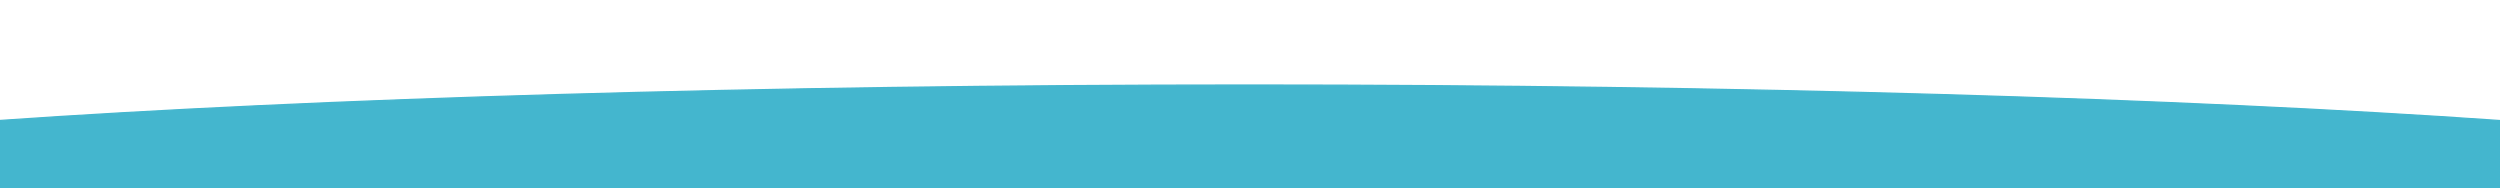
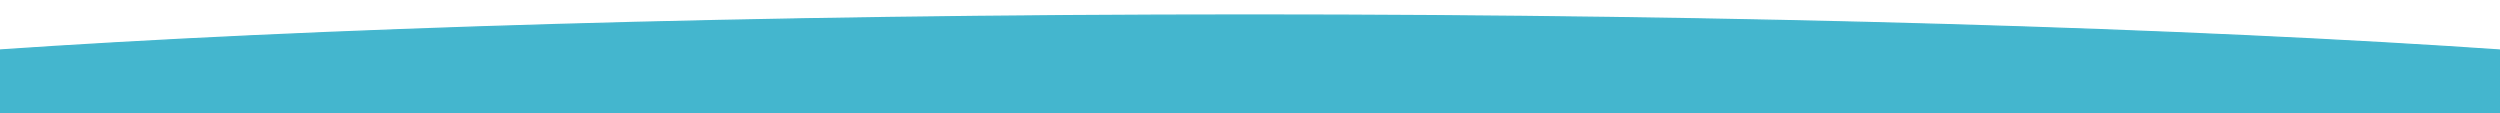
- <svg xmlns="http://www.w3.org/2000/svg" version="1.1" x="0px" y="0px" viewBox="0 0 2000 150" enable-background="new 0 0 2000 150" xml:space="preserve">
-   <g id="Capa_1">
+ <svg xmlns="http://www.w3.org/2000/svg" version="1.1" id="Capa_1" x="0px" y="0px" viewBox="0 106 2000 90" enable-background="new 0 106 2000 90" xml:space="preserve">
+   <g id="Capa_1_1_">
</g>
  <g id="Capa_2">
-     <path fill="#44B6CE" stroke="#44B6CE" stroke-miterlimit="10" d="M1999.5,96.4c-251-17.5-606.2-28.4-1000-28.4s-748,10.9-1000,28.4   v54.1h2000V96.4z" />
+     <path fill="#44B6CE" stroke="#44B6CE" stroke-miterlimit="10" d="M2005.5,146.4C1753.1,128.9,1395.8,118,999.8,118   S247.4,128.9-6,146.4v54.1h2011.5V146.4z" />
  </g>
</svg>
